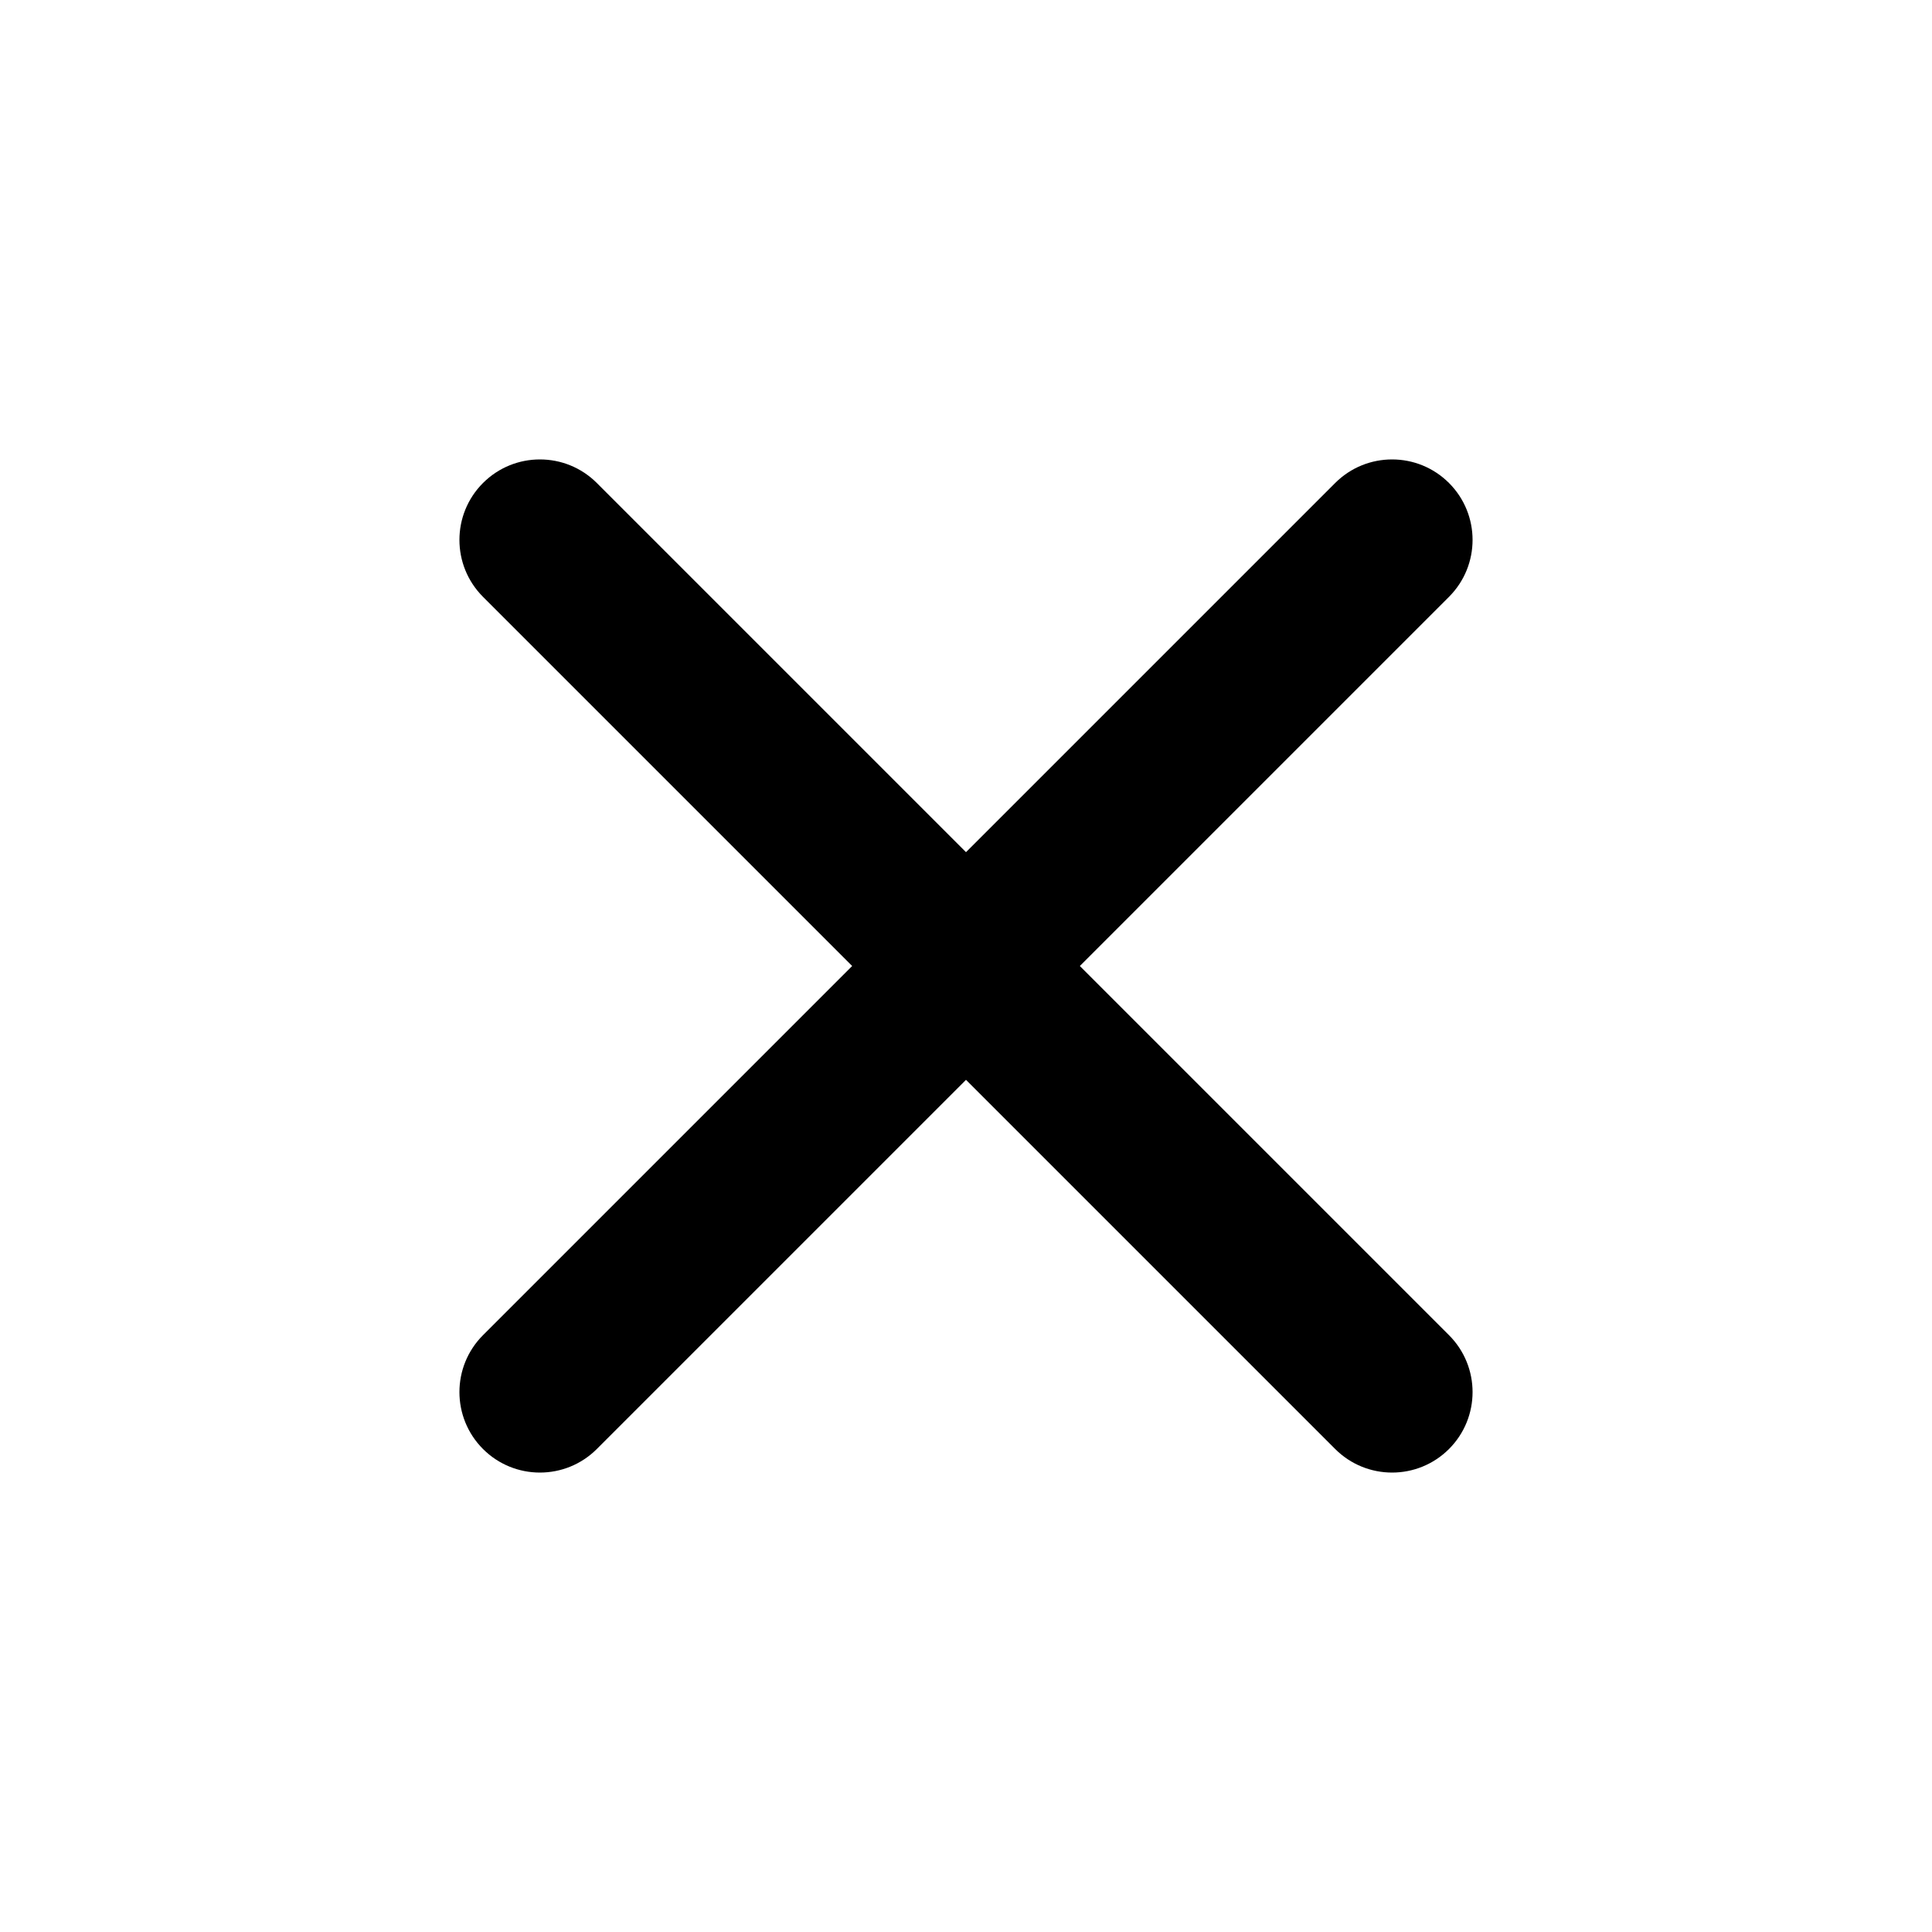
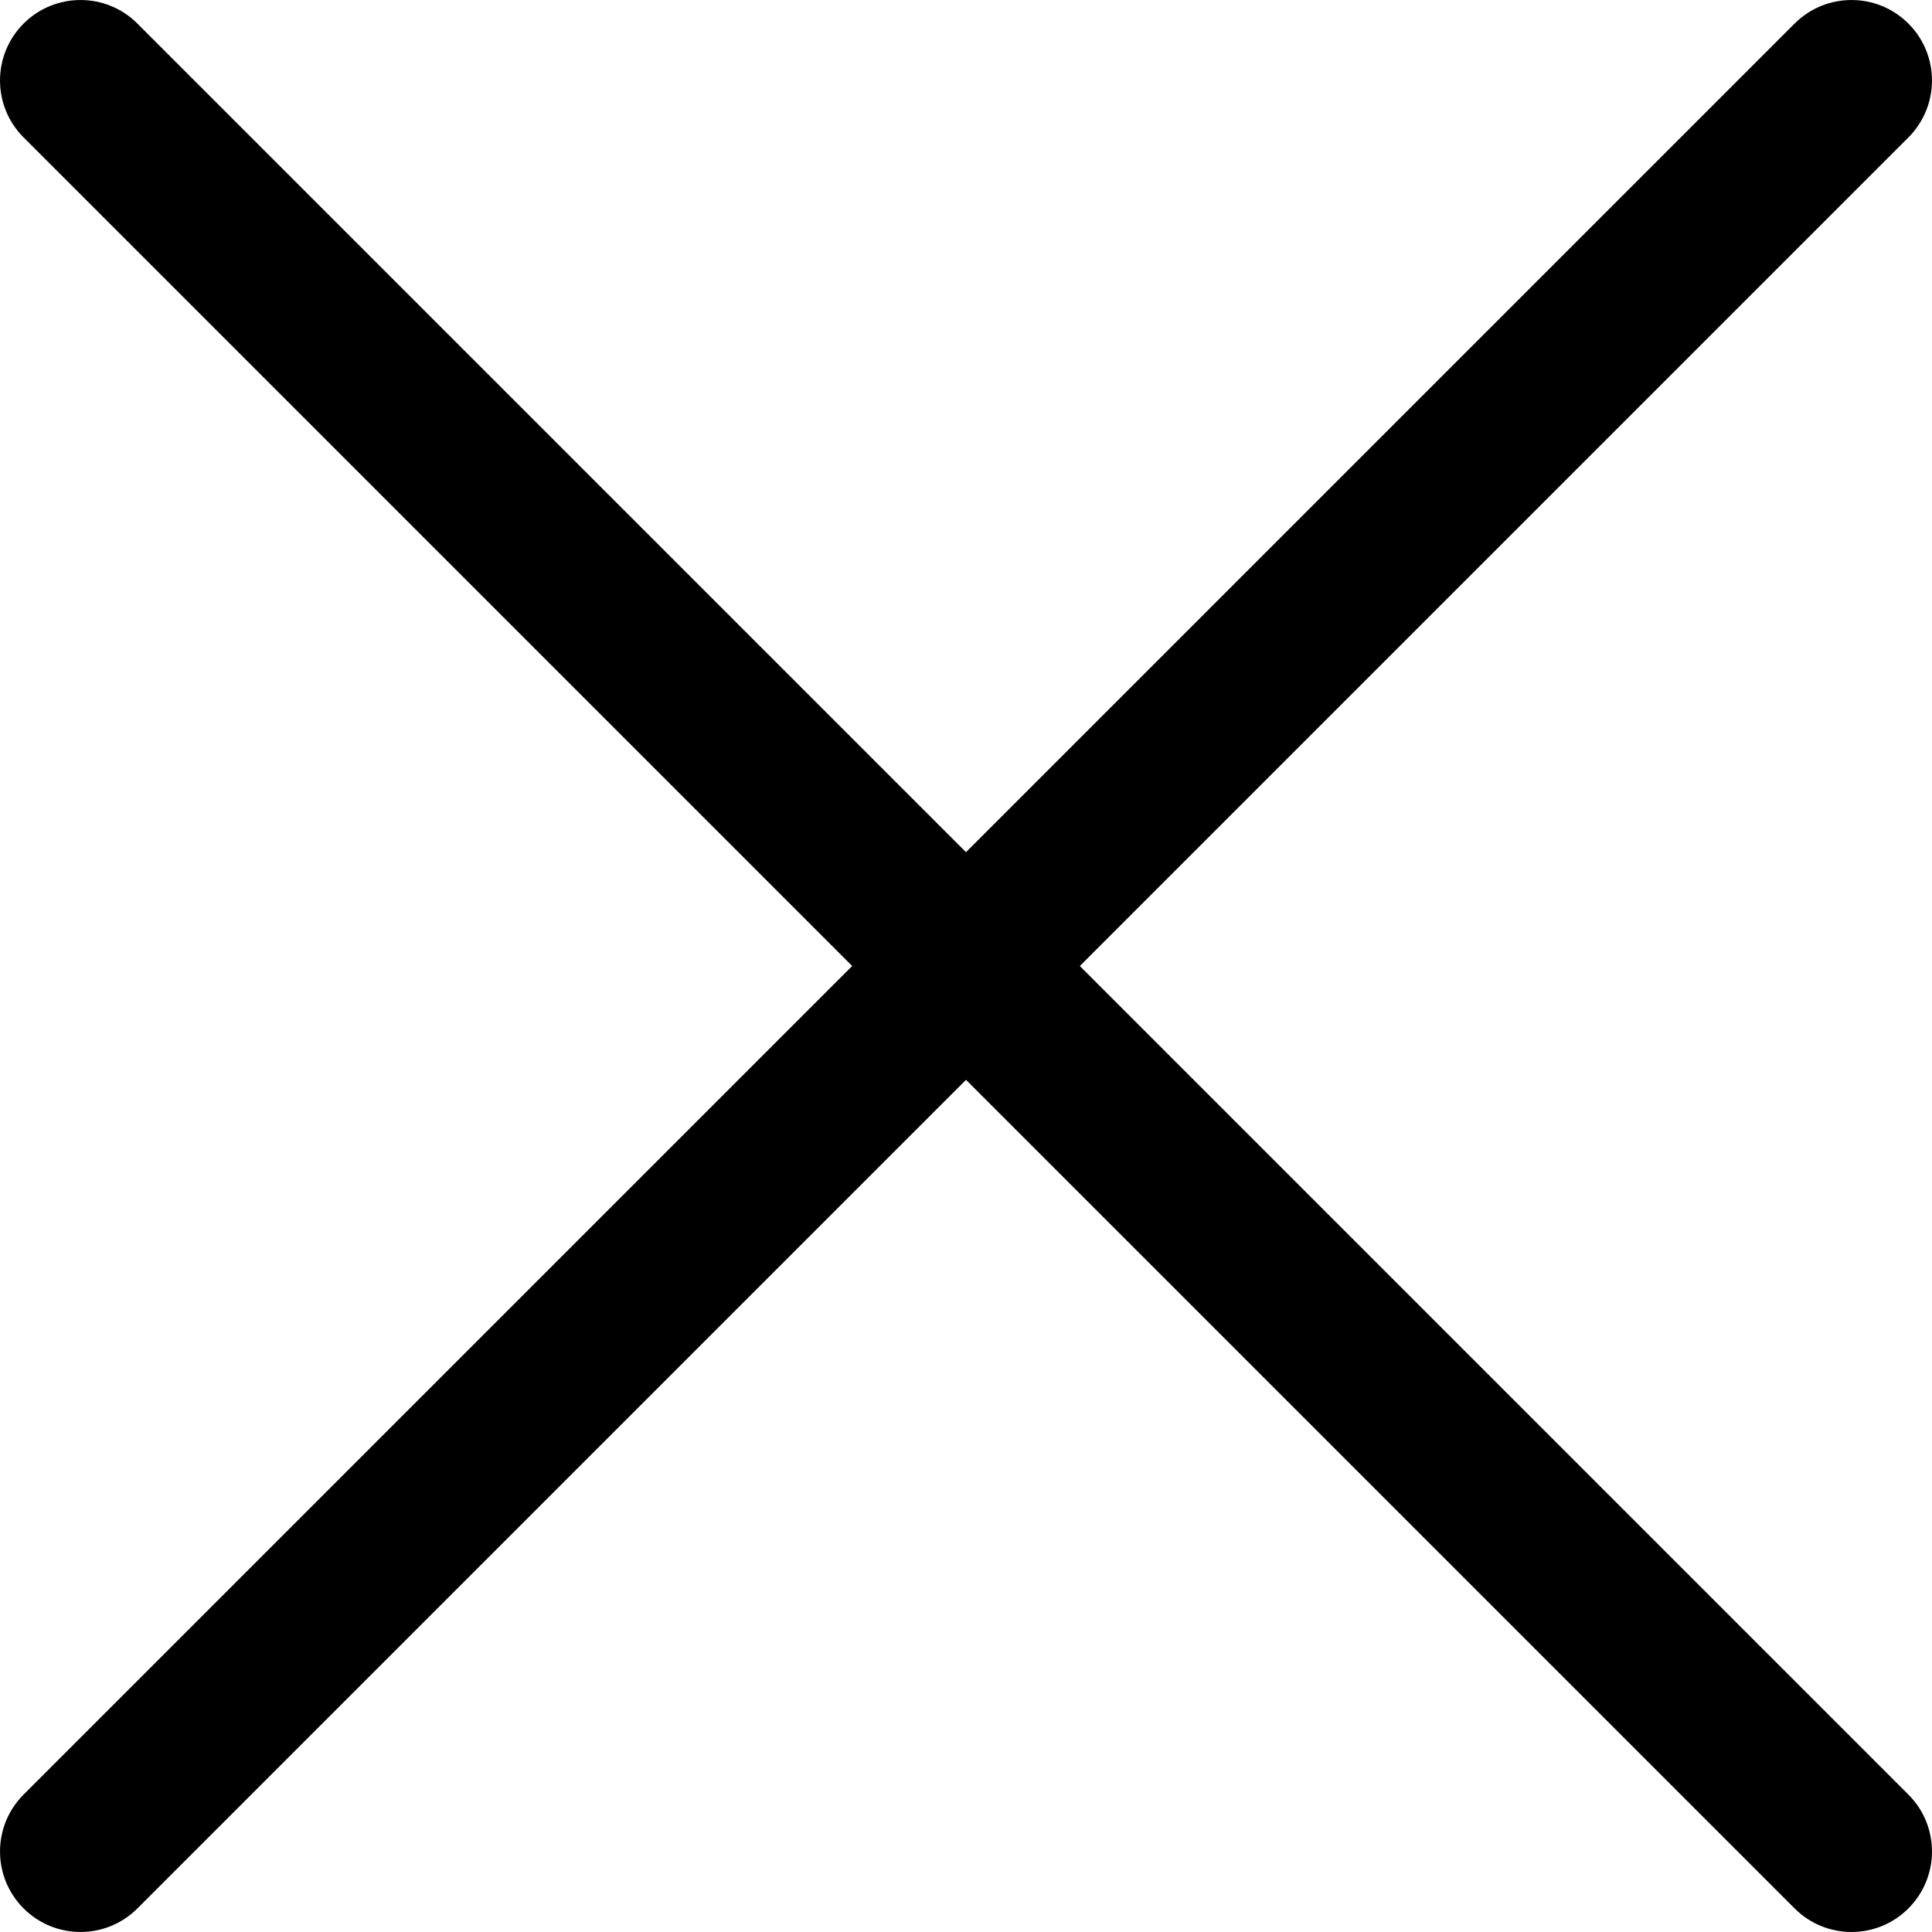
- <svg xmlns="http://www.w3.org/2000/svg" id="Filled" viewBox="0 0 24 24" width="512" height="512">
-   <path d="M18,6h0a1,1,0,0,0-1.414,0L12,10.586,7.414,6A1,1,0,0,0,6,6H6A1,1,0,0,0,6,7.414L10.586,12,6,16.586A1,1,0,0,0,6,18H6a1,1,0,0,0,1.414,0L12,13.414,16.586,18A1,1,0,0,0,18,18h0a1,1,0,0,0,0-1.414L13.414,12,18,7.414A1,1,0,0,0,18,6Z" />
+ <svg xmlns="http://www.w3.org/2000/svg" id="Outline" viewBox="0 0 24 24" width="512" height="512">
+   <path d="M23.707.293h0a1,1,0,0,0-1.414,0L12,10.586,1.707.293a1,1,0,0,0-1.414,0h0a1,1,0,0,0,0,1.414L10.586,12,.293,22.293a1,1,0,0,0,0,1.414h0a1,1,0,0,0,1.414,0L12,13.414,22.293,23.707a1,1,0,0,0,1.414,0h0a1,1,0,0,0,0-1.414L13.414,12,23.707,1.707A1,1,0,0,0,23.707.293Z" />
</svg>
